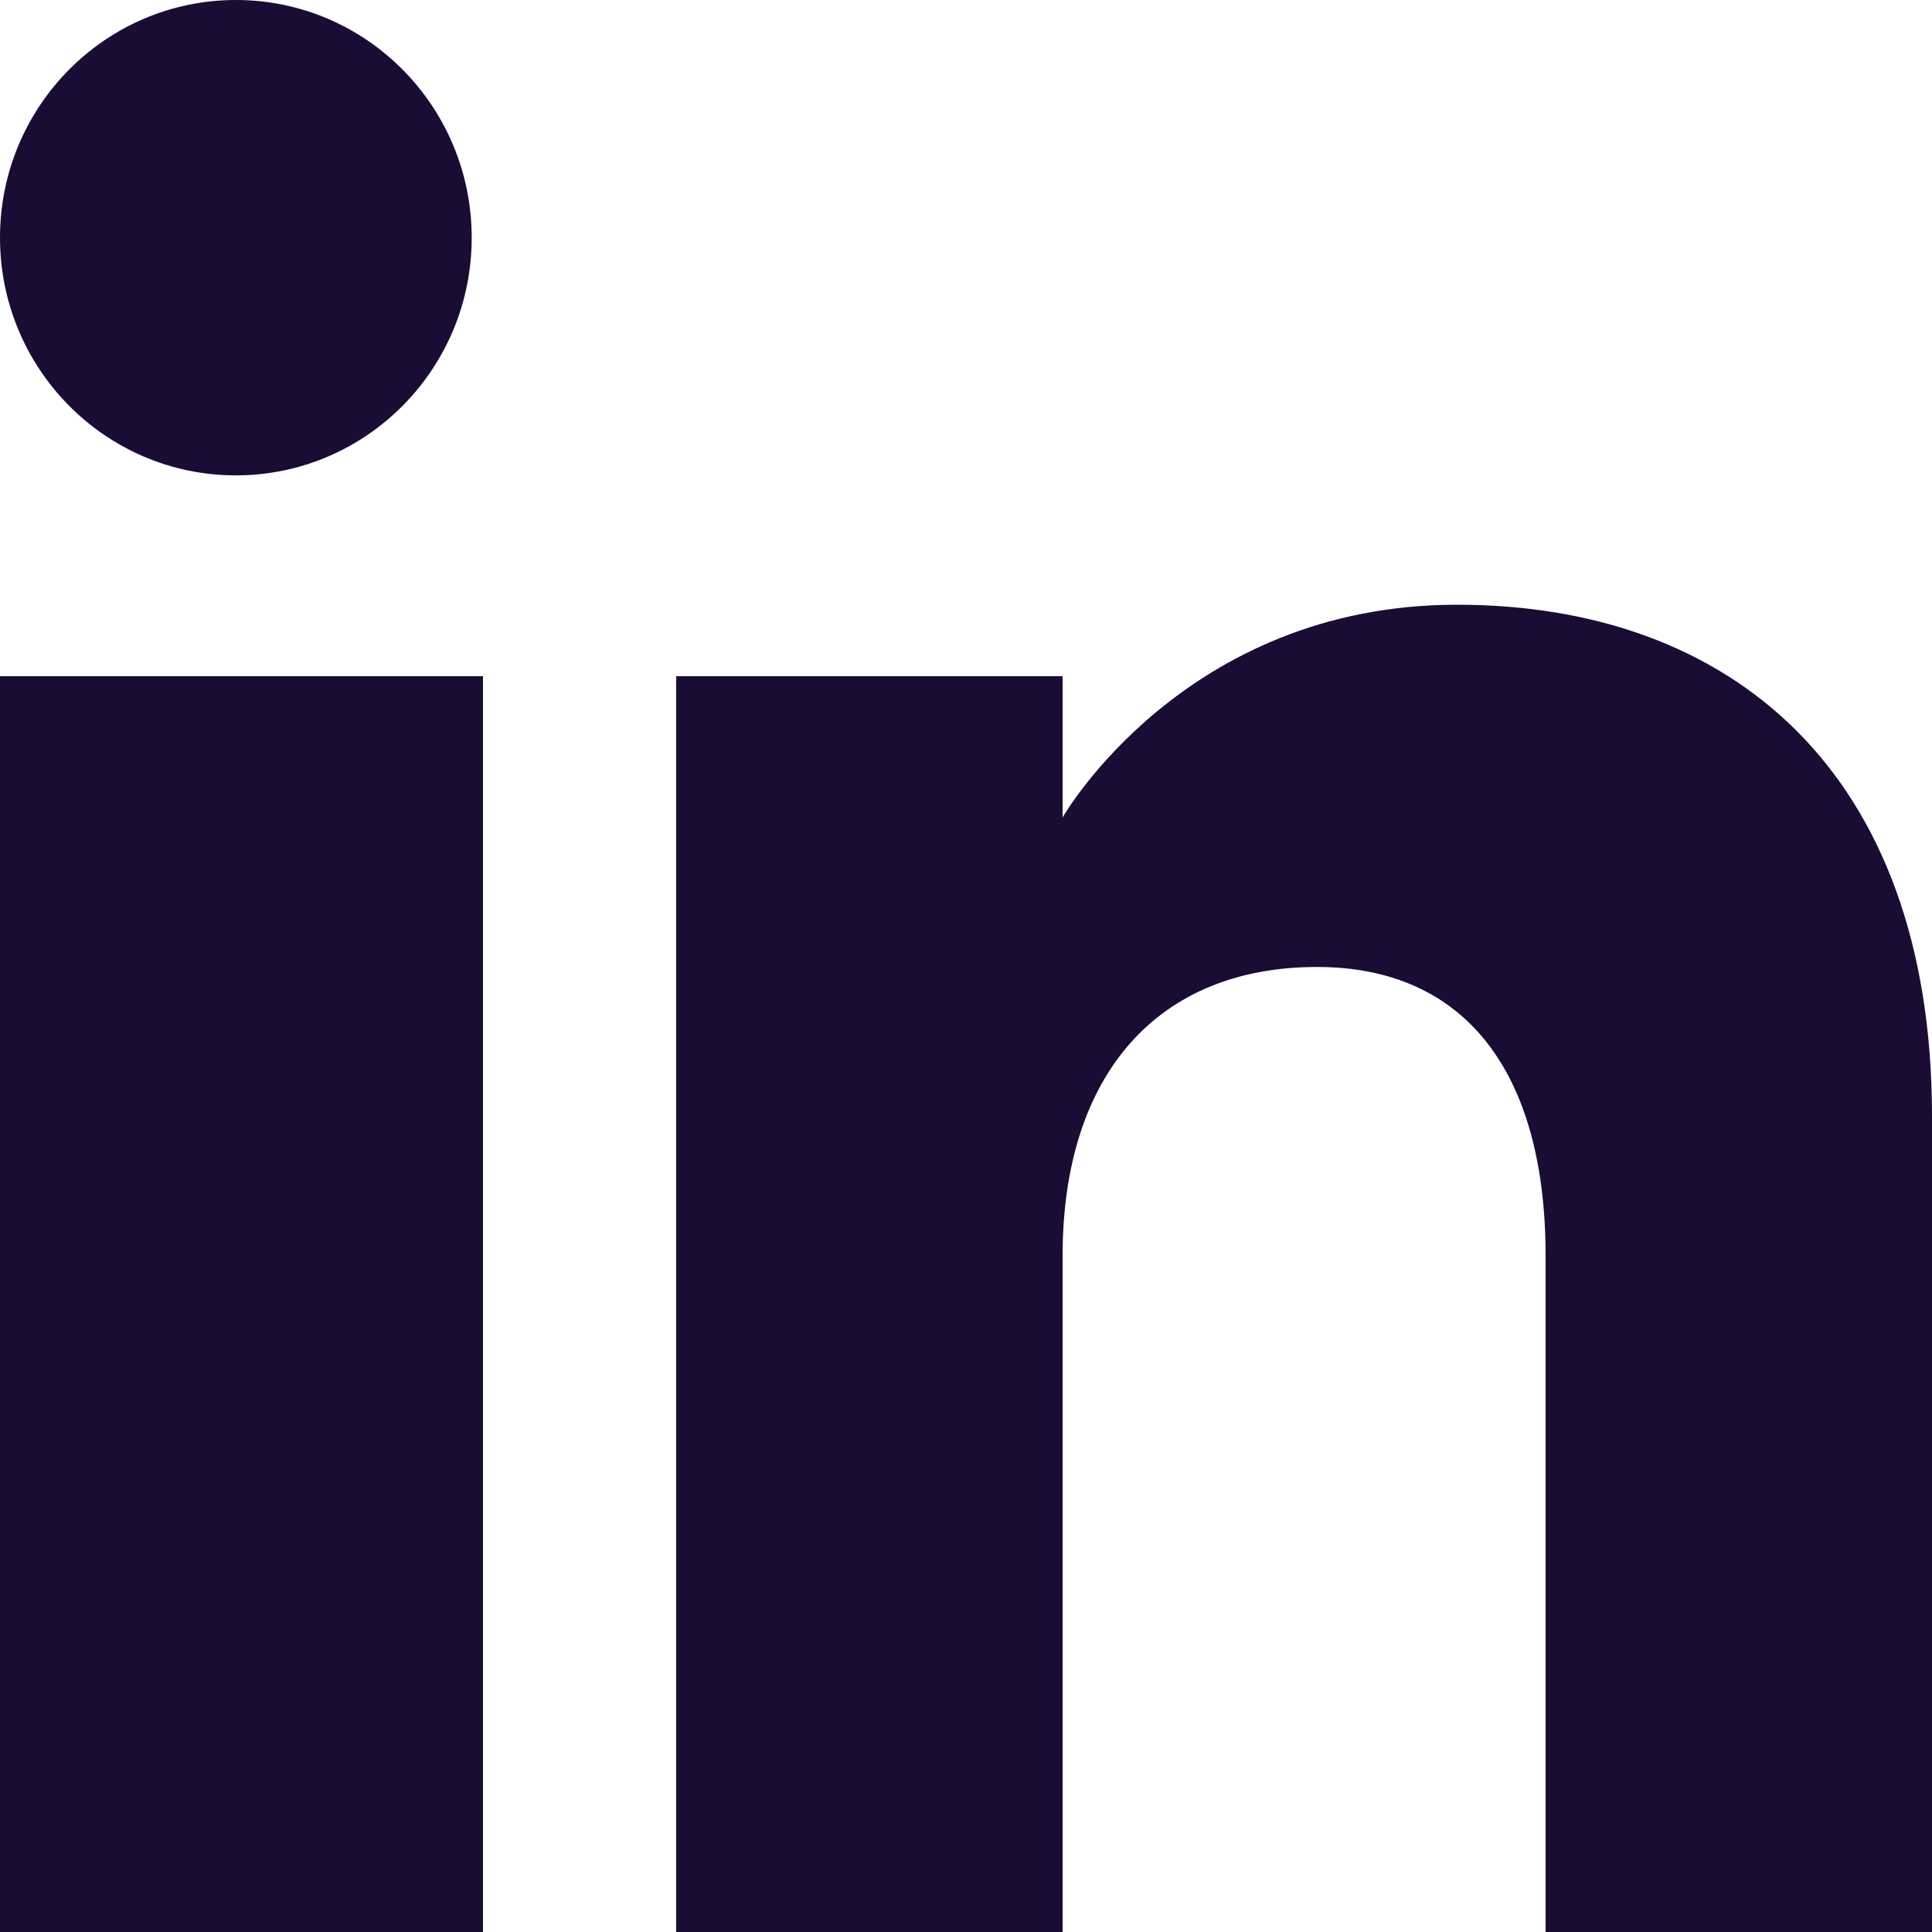
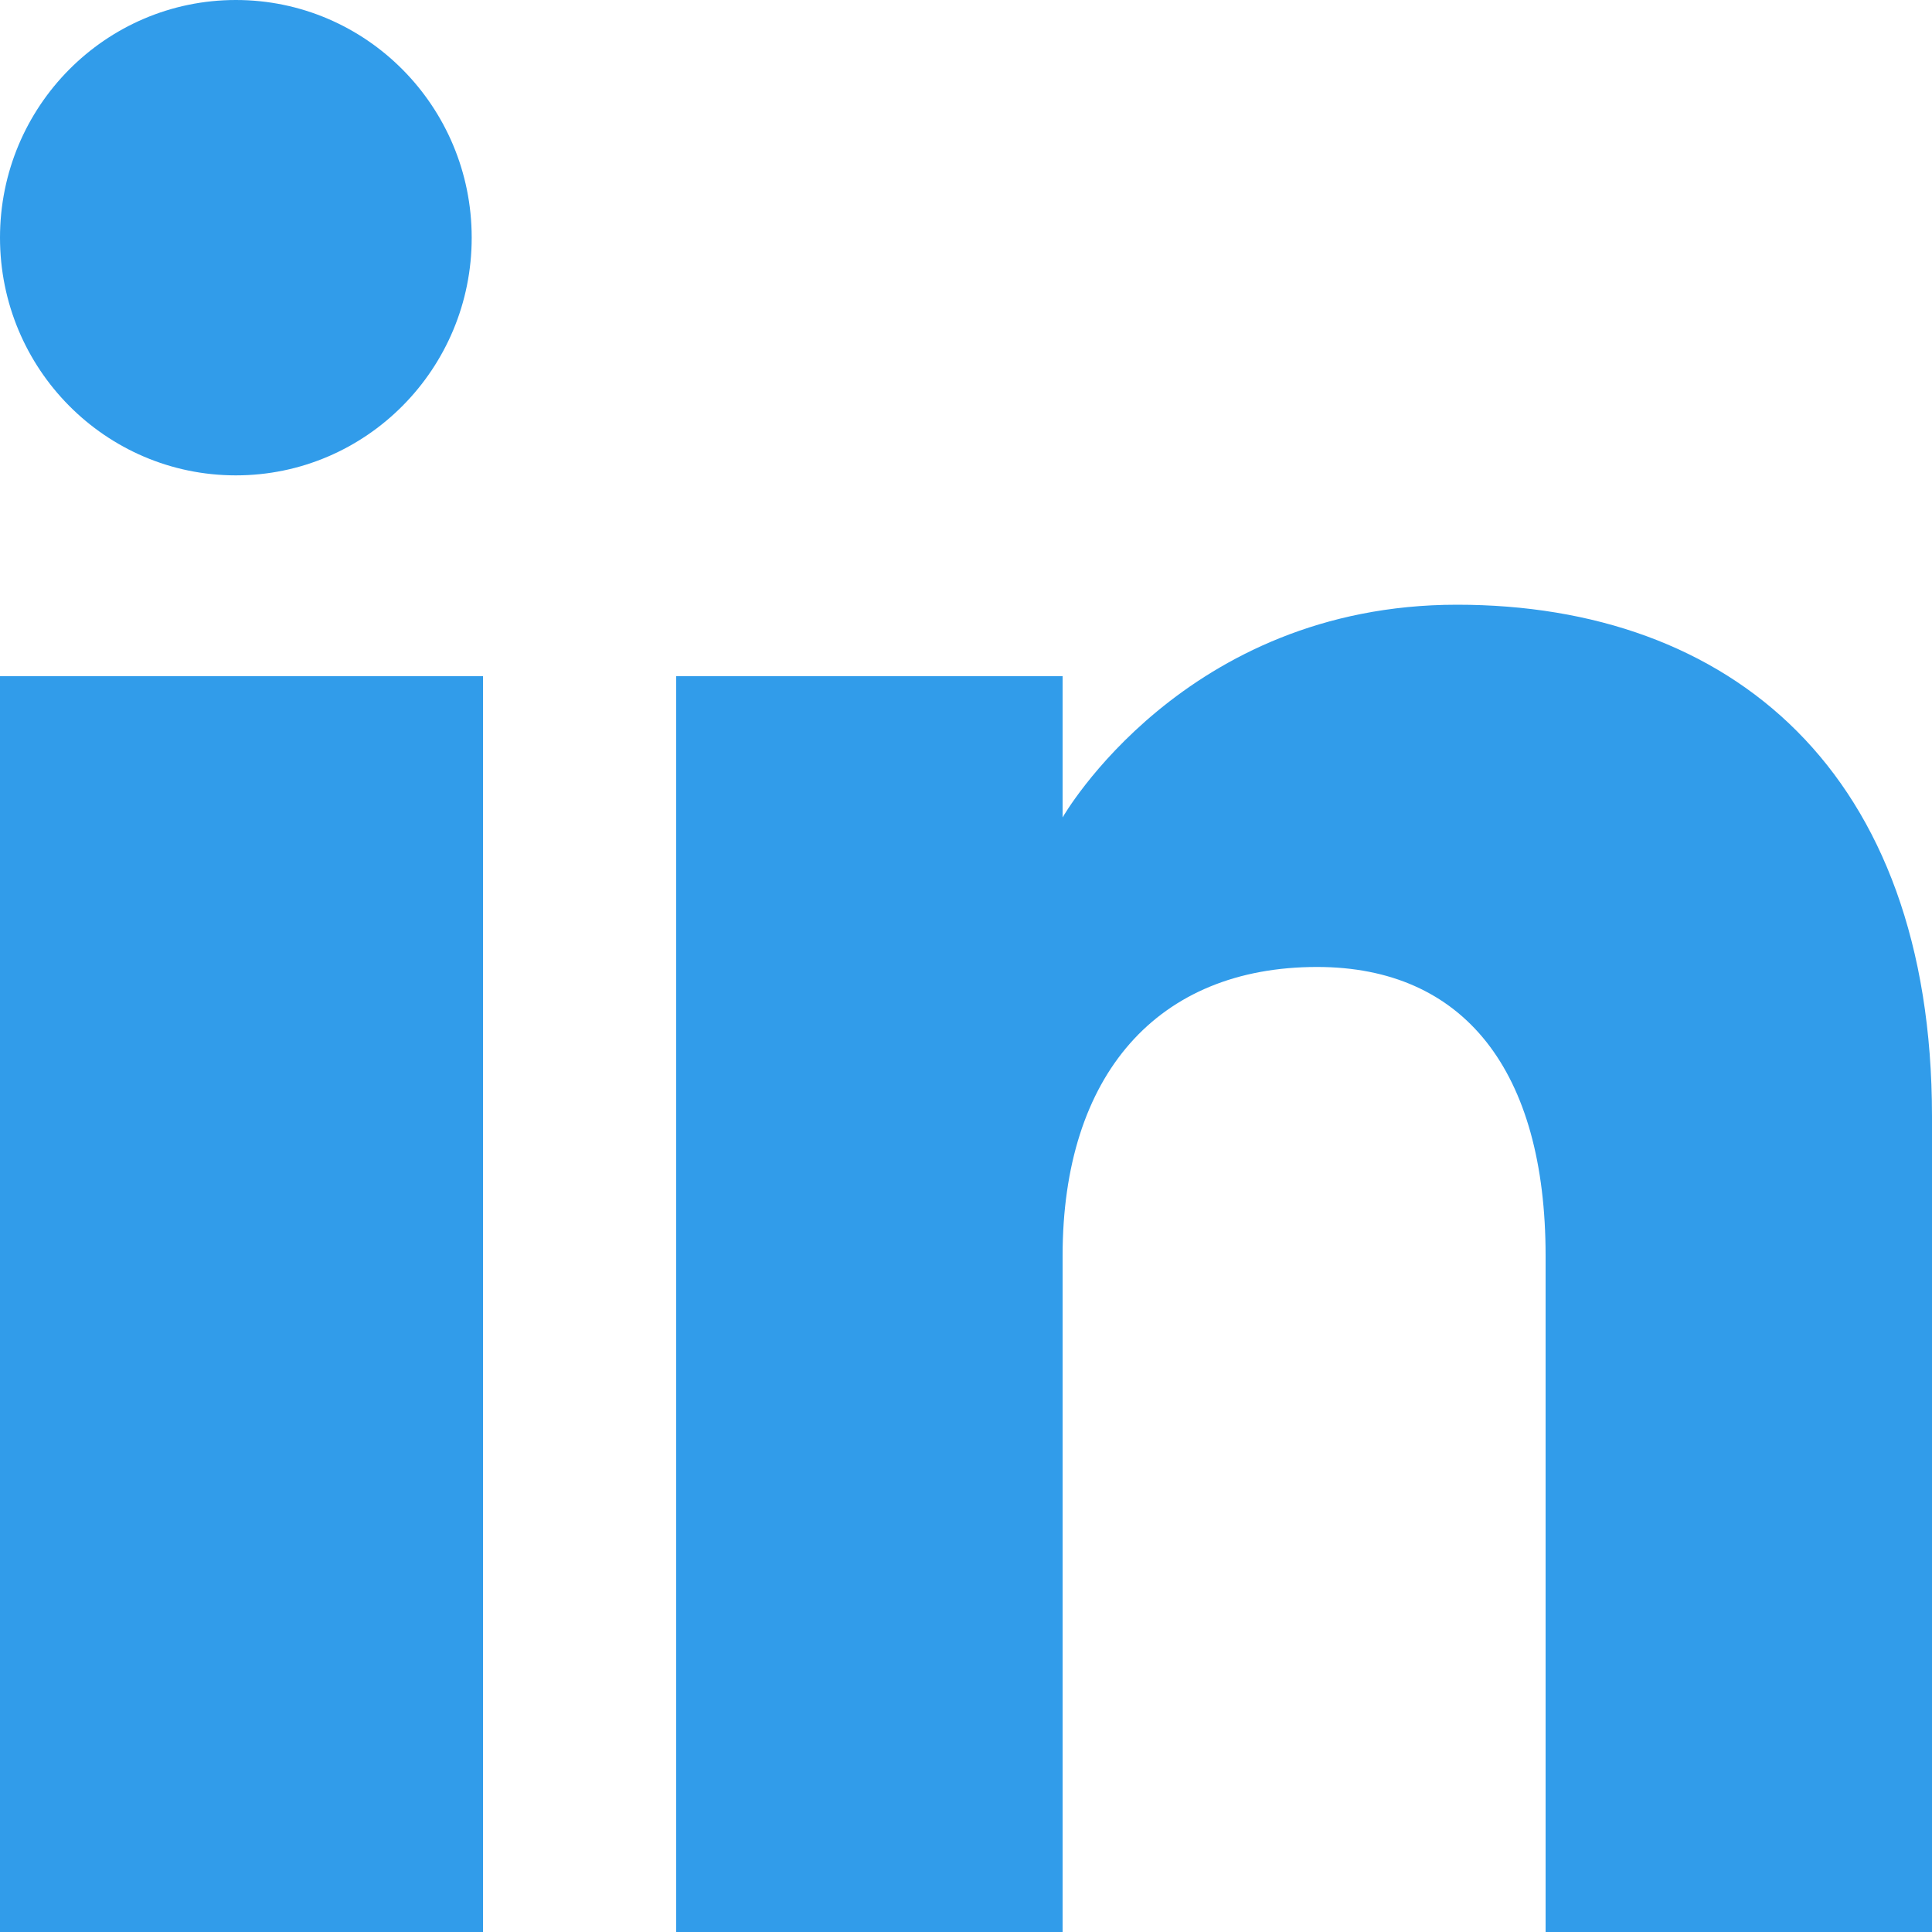
<svg xmlns="http://www.w3.org/2000/svg" width="800px" height="800px" viewBox="0 0 20 20" version="1.1">
  <defs>

</defs>
  <g id="Page-1" stroke="none" stroke-width="1" fill="none" fill-rule="evenodd">
-     <g id="Dribbble-Light-Preview" transform="translate(-180, -7479)" fill="#1a0c34">
+     <g id="Dribbble-Light-Preview" transform="translate(-180, -7479)" fill="#319CEA">
      <g id="icons" transform="translate(56, 160)">
        <path d="M144,7339 L140,7339 L140,7332.001 C140,7330.081 139.153,7329.01 137.634,7329.01 C135.981,7329.01 135,7330.126 135,7332.001 L135,7339 L131,7339 L131,7326 L135,7326 L135,7327.462 C135,7327.462 136.255,7325.26 139.083,7325.26 C141.912,7325.26 144,7326.986 144,7330.558 L144,7339 L144,7339 Z M126.442,7323.921 C125.093,7323.921 124,7322.819 124,7321.46 C124,7320.102 125.093,7319 126.442,7319 C127.79,7319 128.883,7320.102 128.883,7321.46 C128.884,7322.819 127.79,7323.921 126.442,7323.921 L126.442,7323.921 Z M124,7339 L129,7339 L129,7326 L124,7326 L124,7339 Z" id="linkedin-[#161]">

</path>
      </g>
    </g>
  </g>
</svg>
